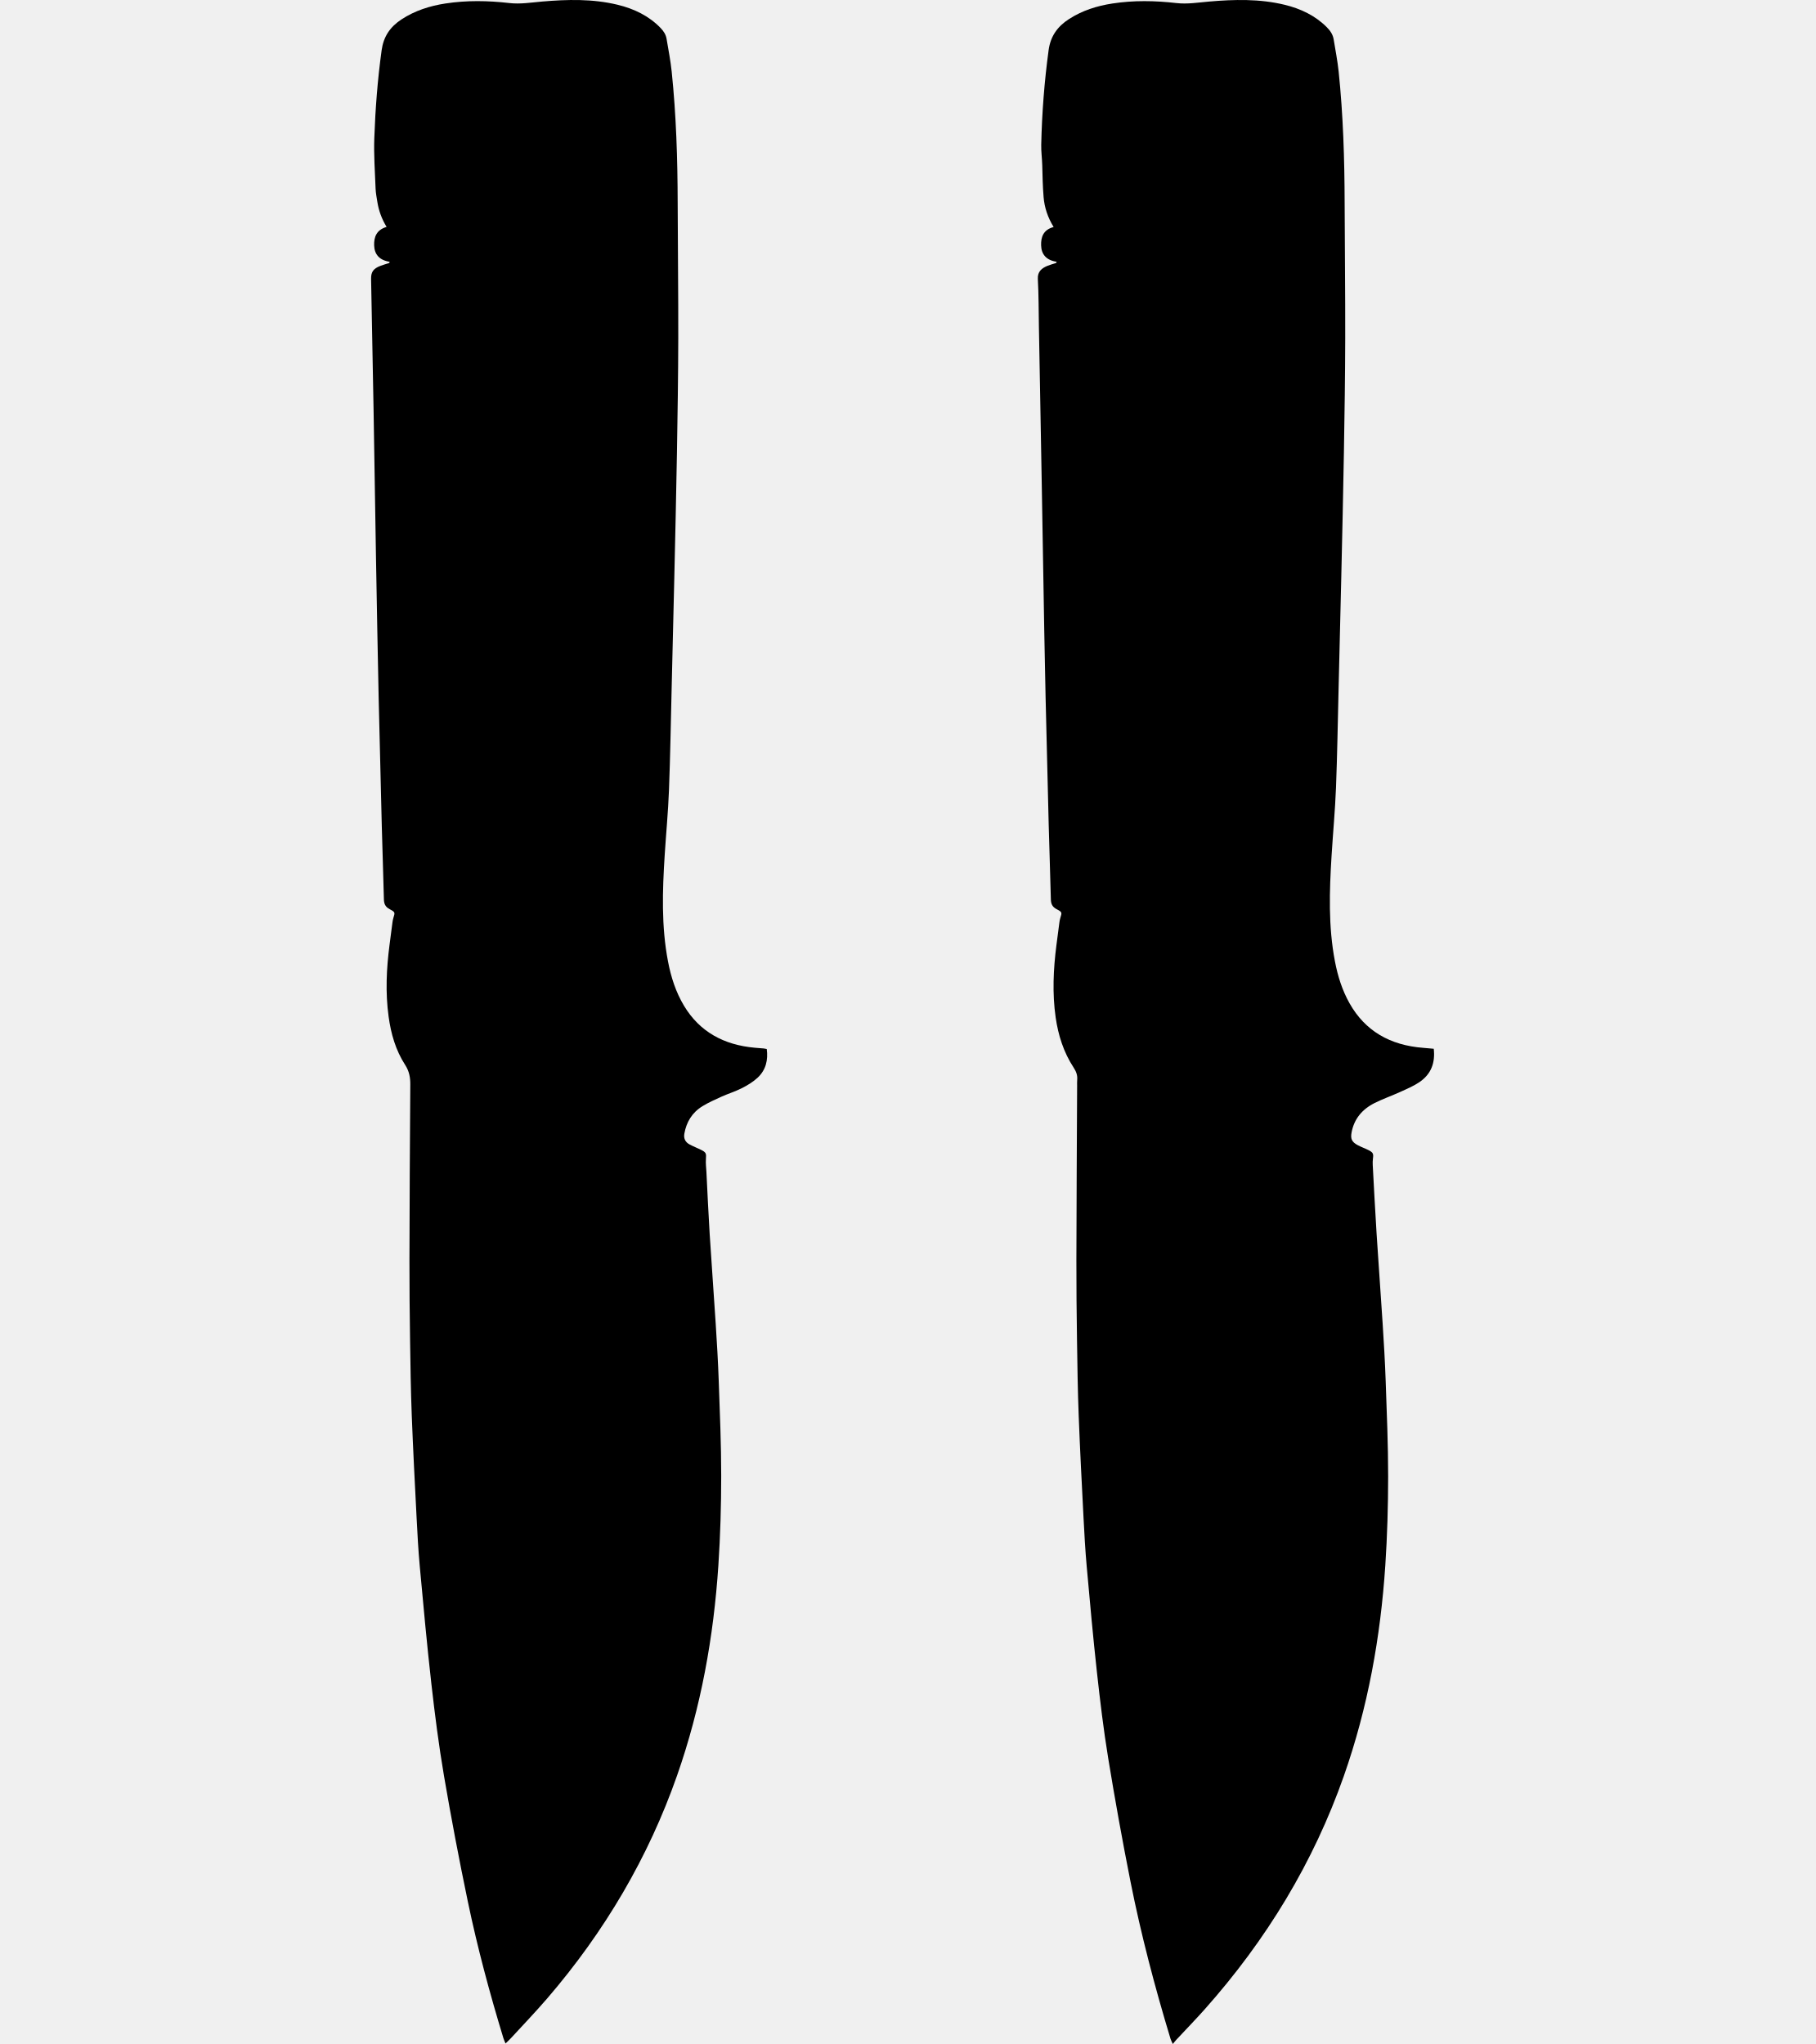
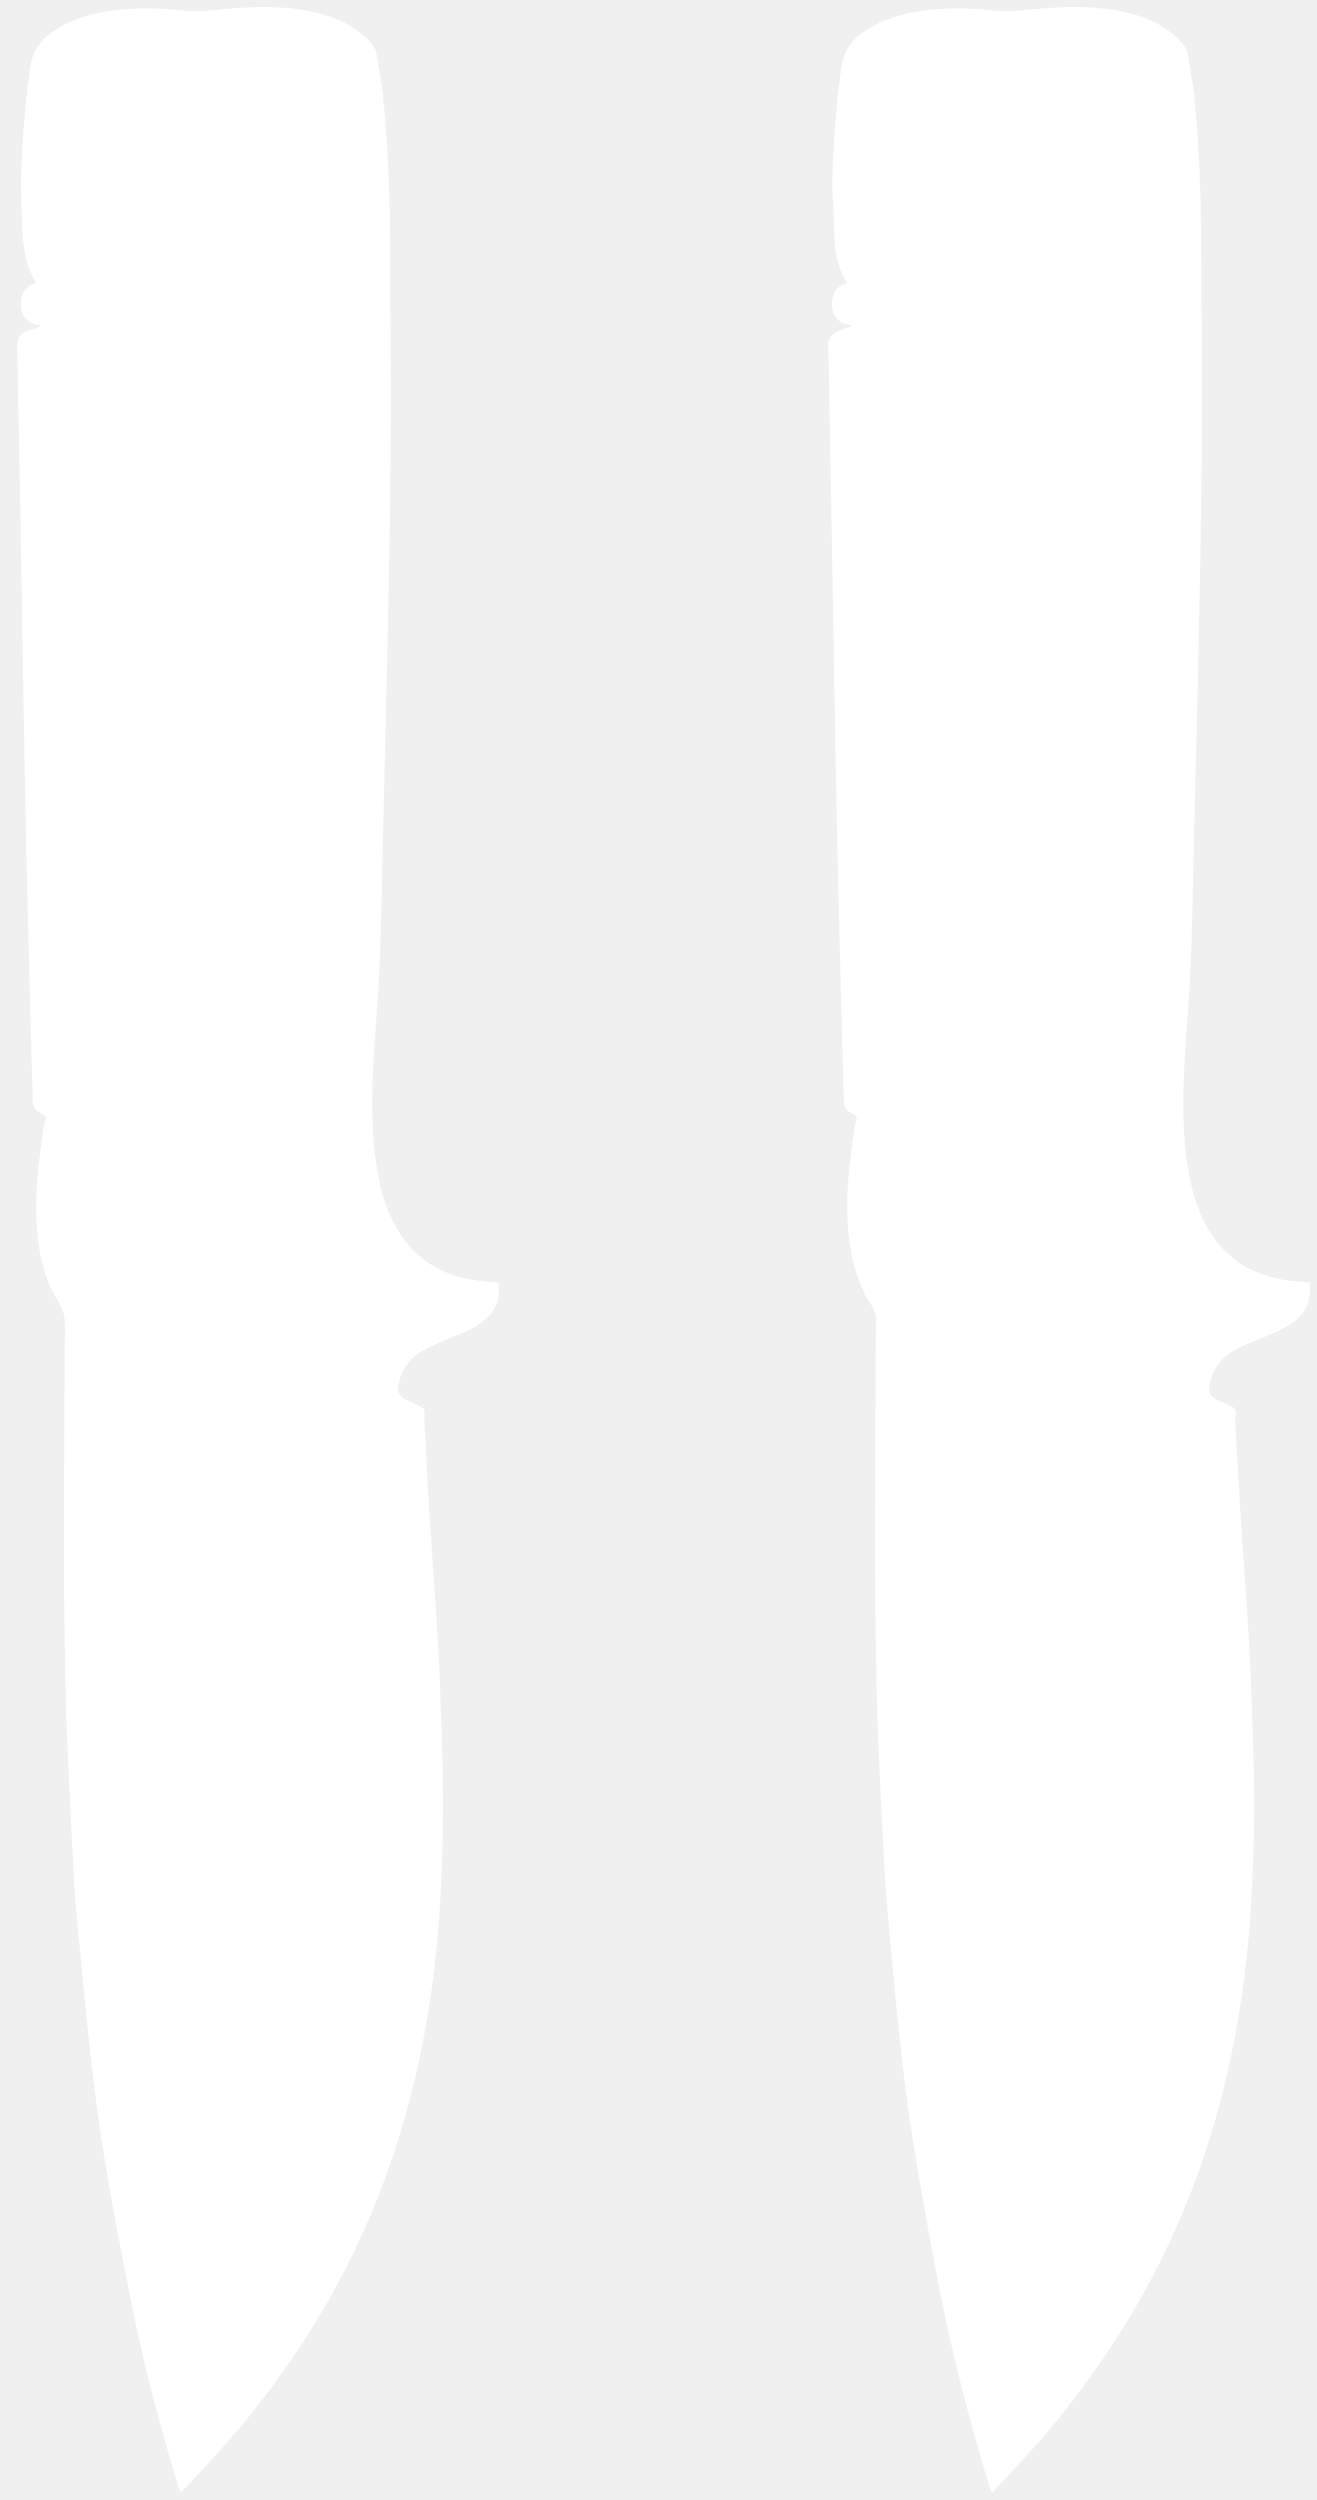
- <svg xmlns="http://www.w3.org/2000/svg" version="1.1" id="Layer_1" x="0px" y="0px" width="281.768px" height="317.205px" viewBox="0 0 281.768 317.205" enable-background="new 0 0 281.768 317.205" xml:space="preserve">
+ <svg xmlns="http://www.w3.org/2000/svg" version="1.1" id="Layer_1" x="0px" y="0px" width="168px" height="319px" viewBox="55.384 -0.898 168 319" enable-background="new 55.384 -0.898 168 319" xml:space="preserve">
  <g>
-     <path d="M163.971,40.624c-1.627-0.238-2.377-1.171-2.413-2.557c-0.033-1.276,0.33-2.404,1.944-2.839   c-0.915-1.476-1.422-3.022-1.558-4.642c-0.138-1.64-0.167-3.288-0.209-4.933c-0.028-1.064-0.181-2.141-0.158-3.18   c0.107-4.908,0.484-9.804,1.145-14.684c0.287-2.12,1.333-3.66,3.196-4.853c2.029-1.3,4.288-2.022,6.7-2.392   c3.299-0.506,6.612-0.448,9.914-0.07c1.714,0.196,3.376-0.082,5.055-0.228c3.939-0.343,7.867-0.443,11.738,0.491   c2.521,0.608,4.758,1.684,6.55,3.469c0.555,0.553,0.962,1.158,1.082,1.905c0.266,1.659,0.598,3.313,0.772,4.981   c0.706,6.788,0.913,13.596,0.931,20.411c0.019,7.004,0.105,14.008,0.09,21.012c-0.012,5.894-0.103,11.789-0.203,17.682   c-0.109,6.463-0.263,12.926-0.409,19.389c-0.13,5.734-0.274,11.468-0.415,17.202c-0.127,5.164-0.205,10.329-0.407,15.49   c-0.138,3.513-0.468,7.019-0.685,10.53c-0.338,5.479-0.519,10.956,0.525,16.397c0.433,2.255,1.111,4.443,2.262,6.491   c2.407,4.283,6.274,6.527,11.471,6.919c0.513,0.039,1.025,0.09,1.599,0.141c0.242,2.143-0.37,3.944-2.278,5.214   c-0.885,0.589-1.903,1.022-2.89,1.471c-1.329,0.604-2.725,1.092-4.025,1.743c-1.955,0.98-3.171,2.499-3.556,4.546   c-0.186,0.989,0.015,1.486,0.955,1.989c0.536,0.286,1.123,0.49,1.666,0.765c0.718,0.365,0.793,0.562,0.694,1.294   c-0.046,0.343-0.052,0.695-0.033,1.04c0.194,3.576,0.375,7.152,0.602,10.726c0.293,4.617,0.64,9.231,0.934,13.848   c0.189,2.973,0.368,5.948,0.471,8.924c0.172,4.94,0.386,9.882,0.383,14.824c-0.003,4.592-0.136,9.191-0.439,13.774   c-0.738,11.136-2.703,22.083-6.446,32.728c-4.689,13.337-11.96,25.379-21.619,36.22c-1.421,1.595-2.918,3.132-4.377,4.698   c-0.155,0.166-0.29,0.348-0.534,0.644c-0.172-0.386-0.293-0.595-0.36-0.818c-2.44-8.058-4.579-16.183-6.212-24.41   c-1.261-6.353-2.41-12.728-3.454-19.114c-0.727-4.445-1.261-8.92-1.754-13.393c-0.6-5.451-1.091-10.912-1.581-16.372   c-0.227-2.525-0.366-5.058-0.496-7.59c-0.271-5.285-0.548-10.57-0.75-15.857c-0.148-3.863-0.203-7.73-0.259-11.596   c-0.06-4.151-0.107-8.303-0.098-12.455c0.018-9.031,0.074-18.063,0.115-27.094c0.001-0.317-0.017-0.636,0.012-0.951   c0.064-0.69-0.161-1.273-0.552-1.872c-1.569-2.401-2.396-5.042-2.792-7.798c-0.535-3.731-0.356-7.461,0.116-11.186   c0.151-1.195,0.309-2.39,0.47-3.584c0.03-0.219,0.072-0.439,0.137-0.651c0.262-0.857,0.303-0.915-0.555-1.361   c-0.706-0.367-0.896-0.849-0.912-1.54c-0.094-3.896-0.237-7.792-0.338-11.688c-0.17-6.557-0.326-13.115-0.479-19.673   c-0.08-3.422-0.146-6.843-0.206-10.265c-0.129-7.351-0.249-14.702-0.376-22.053c-0.079-4.594-0.165-9.188-0.248-13.782   c-0.069-3.802-0.138-7.604-0.208-11.406c-0.045-2.471-0.03-4.945-0.166-7.412c-0.064-1.167,0.665-1.687,1.489-2.026   c0.437-0.18,0.903-0.302,1.356-0.45C163.921,40.745,163.946,40.685,163.971,40.624z" />
-     <path d="M60.472,40.628c-1.613-0.247-2.374-1.167-2.413-2.558c-0.036-1.281,0.351-2.393,1.933-2.856   c-0.752-1.236-1.222-2.519-1.435-3.875c-0.108-0.689-0.248-1.38-0.274-2.073c-0.098-2.612-0.291-5.23-0.199-7.838   c0.161-4.557,0.513-9.106,1.138-13.638c0.286-2.077,1.285-3.61,3.111-4.799c2.049-1.334,4.336-2.074,6.784-2.449   c3.299-0.506,6.613-0.448,9.915-0.07c1.713,0.196,3.375-0.082,5.055-0.228c3.939-0.341,7.866-0.442,11.738,0.491   c2.594,0.625,4.881,1.742,6.688,3.611c0.473,0.489,0.817,1.028,0.923,1.67c0.281,1.689,0.617,3.375,0.794,5.074   c0.707,6.787,0.913,13.596,0.931,20.411c0.018,6.972,0.106,13.944,0.092,20.916c-0.012,5.926-0.103,11.852-0.204,17.777   c-0.109,6.463-0.263,12.926-0.409,19.389c-0.13,5.734-0.273,11.468-0.414,17.202c-0.13,5.29-0.214,10.582-0.416,15.87   c-0.129,3.355-0.451,6.703-0.664,10.055c-0.351,5.51-0.534,11.019,0.514,16.492c0.462,2.414,1.2,4.751,2.502,6.911   c2.399,3.98,6.13,6.062,11.02,6.488c0.447,0.039,0.895,0.068,1.342,0.109c0.135,0.012,0.267,0.047,0.461,0.083   c0.221,1.685-0.113,3.243-1.436,4.47c-0.691,0.641-1.552,1.162-2.417,1.602c-1.023,0.52-2.149,0.865-3.203,1.339   c-0.99,0.445-1.987,0.896-2.903,1.453c-1.647,1.002-2.506,2.49-2.827,4.257c-0.133,0.735,0.117,1.325,0.826,1.7   c0.567,0.3,1.173,0.537,1.75,0.822c0.802,0.396,0.836,0.565,0.77,1.436c-0.049,0.659,0.04,1.326,0.075,1.99   c0.166,3.228,0.307,6.458,0.509,9.684c0.289,4.617,0.639,9.231,0.932,13.848c0.189,2.973,0.368,5.948,0.472,8.924   c0.172,4.908,0.386,9.819,0.383,14.728c-0.003,4.624-0.134,9.254-0.439,13.869c-0.734,11.105-2.691,22.021-6.414,32.639   c-4.437,12.652-11.192,24.173-20.165,34.598c-1.819,2.113-3.765,4.135-5.657,6.195c-0.219,0.239-0.466,0.455-0.796,0.775   c-0.134-0.332-0.252-0.573-0.329-0.826c-2.138-7.017-4.04-14.09-5.528-21.245c-1.346-6.467-2.582-12.957-3.691-19.462   c-0.81-4.753-1.42-9.539-1.962-14.326c-0.685-6.047-1.235-12.108-1.794-18.167c-0.233-2.525-0.365-5.058-0.495-7.59   c-0.271-5.285-0.548-10.57-0.751-15.858c-0.148-3.863-0.204-7.73-0.26-11.595c-0.06-4.12-0.106-8.24-0.097-12.36   c0.019-9.126,0.065-18.253,0.131-27.379c0.008-1.1-0.161-2.068-0.799-3.054c-1.482-2.291-2.199-4.842-2.563-7.472   c-0.516-3.733-0.342-7.462,0.144-11.185c0.152-1.163,0.299-2.327,0.455-3.49c0.029-0.219,0.07-0.439,0.135-0.651   c0.262-0.851,0.303-0.909-0.557-1.359c-0.704-0.369-0.895-0.853-0.911-1.542c-0.091-3.8-0.23-7.6-0.328-11.4   c-0.172-6.652-0.332-13.305-0.487-19.958c-0.079-3.39-0.14-6.78-0.204-10.17c-0.073-3.834-0.145-7.667-0.209-11.501   c-0.128-7.668-0.245-15.336-0.376-23.004c-0.074-4.341-0.164-8.681-0.247-13.022c-0.046-2.408-0.096-4.816-0.137-7.223   c-0.019-1.083,0.36-1.611,1.459-2.027c0.444-0.168,0.905-0.298,1.359-0.446C60.423,40.749,60.448,40.689,60.472,40.628z" />
+     <g>
+       <path fill="#FFFFFF" d="M163.971,40.624c-1.627-0.238-2.377-1.171-2.413-2.557c-0.033-1.276,0.33-2.404,1.944-2.839    c-0.915-1.476-1.422-3.022-1.558-4.642c-0.138-1.64-0.167-3.288-0.209-4.933c-0.028-1.064-0.181-2.141-0.158-3.18    c0.107-4.908,0.484-9.804,1.145-14.684c0.287-2.12,1.333-3.66,3.196-4.853c2.029-1.3,4.288-2.022,6.7-2.392    c3.299-0.506,6.612-0.448,9.914-0.07c1.714,0.196,3.376-0.082,5.055-0.228c3.939-0.343,7.867-0.443,11.738,0.491    c2.521,0.608,4.758,1.684,6.55,3.469c0.555,0.553,0.962,1.158,1.082,1.905c0.266,1.659,0.598,3.313,0.772,4.981    c0.706,6.788,0.913,13.596,0.931,20.411c0.019,7.004,0.105,14.008,0.09,21.012c-0.012,5.894-0.103,11.789-0.203,17.682    c-0.109,6.463-0.263,12.926-0.409,19.389c-0.13,5.734-0.274,11.468-0.415,17.202c-0.127,5.164-0.205,10.329-0.407,15.49    c-0.138,3.513-0.468,7.019-0.685,10.53c-0.338,5.479-0.519,10.956,0.525,16.397c0.433,2.255,1.111,4.443,2.262,6.491    c2.407,4.283,6.274,6.527,11.471,6.919c0.513,0.039,1.025,0.09,1.599,0.141c0.242,2.143-0.37,3.944-2.278,5.214    c-0.885,0.589-1.903,1.022-2.89,1.471c-1.329,0.604-2.725,1.092-4.025,1.743c-1.955,0.98-3.171,2.499-3.556,4.546    c-0.186,0.989,0.015,1.486,0.955,1.989c0.536,0.286,1.123,0.49,1.666,0.765c0.718,0.365,0.793,0.562,0.694,1.294    c-0.046,0.343-0.052,0.695-0.033,1.04c0.194,3.576,0.375,7.152,0.602,10.726c0.293,4.617,0.64,9.231,0.934,13.848    c0.189,2.973,0.368,5.948,0.471,8.924c0.172,4.94,0.386,9.882,0.383,14.824c-0.003,4.592-0.136,9.191-0.439,13.774    c-0.738,11.136-2.703,22.083-6.446,32.728c-4.689,13.337-11.96,25.379-21.619,36.22c-1.421,1.595-2.918,3.132-4.377,4.698    c-0.155,0.166-0.29,0.348-0.534,0.644c-0.172-0.386-0.293-0.595-0.36-0.818c-2.44-8.058-4.579-16.183-6.212-24.41    c-1.261-6.353-2.41-12.728-3.454-19.114c-0.727-4.445-1.261-8.92-1.754-13.393c-0.6-5.451-1.091-10.912-1.581-16.372    c-0.227-2.525-0.366-5.058-0.496-7.59c-0.271-5.285-0.548-10.57-0.75-15.857c-0.148-3.863-0.203-7.73-0.259-11.596    c-0.06-4.151-0.107-8.303-0.098-12.455c0.018-9.031,0.074-18.063,0.115-27.094c0.001-0.317-0.017-0.636,0.012-0.951    c0.064-0.69-0.161-1.273-0.552-1.872c-1.569-2.401-2.396-5.042-2.792-7.798c-0.535-3.731-0.356-7.461,0.116-11.186    c0.151-1.195,0.309-2.39,0.47-3.584c0.03-0.219,0.072-0.439,0.137-0.651c0.262-0.857,0.303-0.915-0.555-1.361    c-0.706-0.367-0.896-0.849-0.912-1.54c-0.094-3.896-0.237-7.792-0.338-11.688c-0.17-6.557-0.326-13.115-0.479-19.673    c-0.08-3.422-0.146-6.843-0.206-10.265c-0.129-7.351-0.249-14.702-0.376-22.053c-0.079-4.594-0.165-9.188-0.248-13.782    c-0.069-3.802-0.138-7.604-0.208-11.406c-0.045-2.471-0.03-4.945-0.166-7.412c-0.064-1.167,0.665-1.687,1.489-2.026    c0.437-0.18,0.903-0.302,1.356-0.45C163.921,40.745,163.946,40.685,163.971,40.624z" />
+     </g>
+     <g>
+       <path fill="#FFFFFF" d="M60.472,40.628c-1.613-0.247-2.374-1.167-2.413-2.558c-0.036-1.281,0.351-2.393,1.933-2.856    c-0.752-1.236-1.222-2.519-1.435-3.875c-0.108-0.689-0.248-1.38-0.274-2.073c-0.098-2.612-0.291-5.23-0.199-7.838    c0.161-4.557,0.513-9.106,1.138-13.638c0.286-2.077,1.285-3.61,3.111-4.799c2.049-1.334,4.336-2.074,6.784-2.449    c3.299-0.506,6.613-0.448,9.915-0.07c1.713,0.196,3.375-0.082,5.055-0.228c3.939-0.341,7.866-0.442,11.738,0.491    c2.594,0.625,4.881,1.742,6.688,3.611c0.473,0.489,0.817,1.028,0.923,1.67c0.281,1.689,0.617,3.375,0.794,5.074    c0.707,6.787,0.913,13.596,0.931,20.411c0.018,6.972,0.106,13.944,0.092,20.916c-0.012,5.926-0.103,11.852-0.204,17.777    c-0.109,6.463-0.263,12.926-0.409,19.389c-0.13,5.734-0.273,11.468-0.414,17.202c-0.13,5.29-0.214,10.582-0.416,15.87    c-0.129,3.355-0.451,6.703-0.664,10.055c-0.351,5.51-0.534,11.019,0.514,16.492c0.462,2.414,1.2,4.751,2.502,6.911    c2.399,3.98,6.13,6.062,11.02,6.488c0.447,0.039,0.895,0.068,1.342,0.109c0.135,0.012,0.267,0.047,0.461,0.083    c0.221,1.685-0.113,3.243-1.436,4.47c-0.691,0.641-1.552,1.162-2.417,1.602c-1.023,0.52-2.149,0.865-3.203,1.339    c-0.99,0.445-1.987,0.896-2.903,1.453c-1.647,1.002-2.506,2.49-2.827,4.257c-0.133,0.735,0.117,1.325,0.826,1.7    c0.567,0.3,1.173,0.537,1.75,0.822c0.802,0.396,0.836,0.565,0.77,1.436c-0.049,0.659,0.04,1.326,0.075,1.99    c0.166,3.228,0.307,6.458,0.509,9.684c0.289,4.617,0.639,9.231,0.932,13.848c0.189,2.973,0.368,5.948,0.472,8.924    c0.172,4.908,0.386,9.819,0.383,14.728c-0.003,4.624-0.134,9.254-0.439,13.869c-0.734,11.105-2.691,22.021-6.414,32.639    c-4.437,12.652-11.192,24.173-20.165,34.598c-1.819,2.113-3.765,4.135-5.657,6.195c-0.219,0.239-0.466,0.455-0.796,0.775    c-0.134-0.332-0.252-0.573-0.329-0.826c-2.138-7.017-4.04-14.09-5.528-21.245c-1.346-6.467-2.582-12.957-3.691-19.462    c-0.81-4.753-1.42-9.539-1.962-14.326c-0.685-6.047-1.235-12.108-1.794-18.167c-0.233-2.525-0.365-5.058-0.495-7.59    c-0.271-5.285-0.548-10.57-0.751-15.858c-0.148-3.863-0.204-7.73-0.26-11.595c-0.06-4.12-0.106-8.24-0.097-12.36    c0.019-9.126,0.065-18.253,0.131-27.379c0.008-1.1-0.161-2.068-0.799-3.054c-1.482-2.291-2.199-4.842-2.563-7.472    c-0.516-3.733-0.342-7.462,0.144-11.185c0.152-1.163,0.299-2.327,0.455-3.49c0.029-0.219,0.07-0.439,0.135-0.651    c0.262-0.851,0.303-0.909-0.557-1.359c-0.704-0.369-0.895-0.853-0.911-1.542c-0.091-3.8-0.23-7.6-0.328-11.4    c-0.172-6.652-0.332-13.305-0.487-19.958c-0.079-3.39-0.14-6.78-0.204-10.17c-0.073-3.834-0.145-7.667-0.209-11.501    c-0.128-7.668-0.245-15.336-0.376-23.004c-0.074-4.341-0.164-8.681-0.247-13.022c-0.046-2.408-0.096-4.816-0.137-7.223    c-0.019-1.083,0.36-1.611,1.459-2.027c0.444-0.168,0.905-0.298,1.359-0.446C60.423,40.749,60.448,40.689,60.472,40.628z" />
+     </g>
  </g>
</svg>
